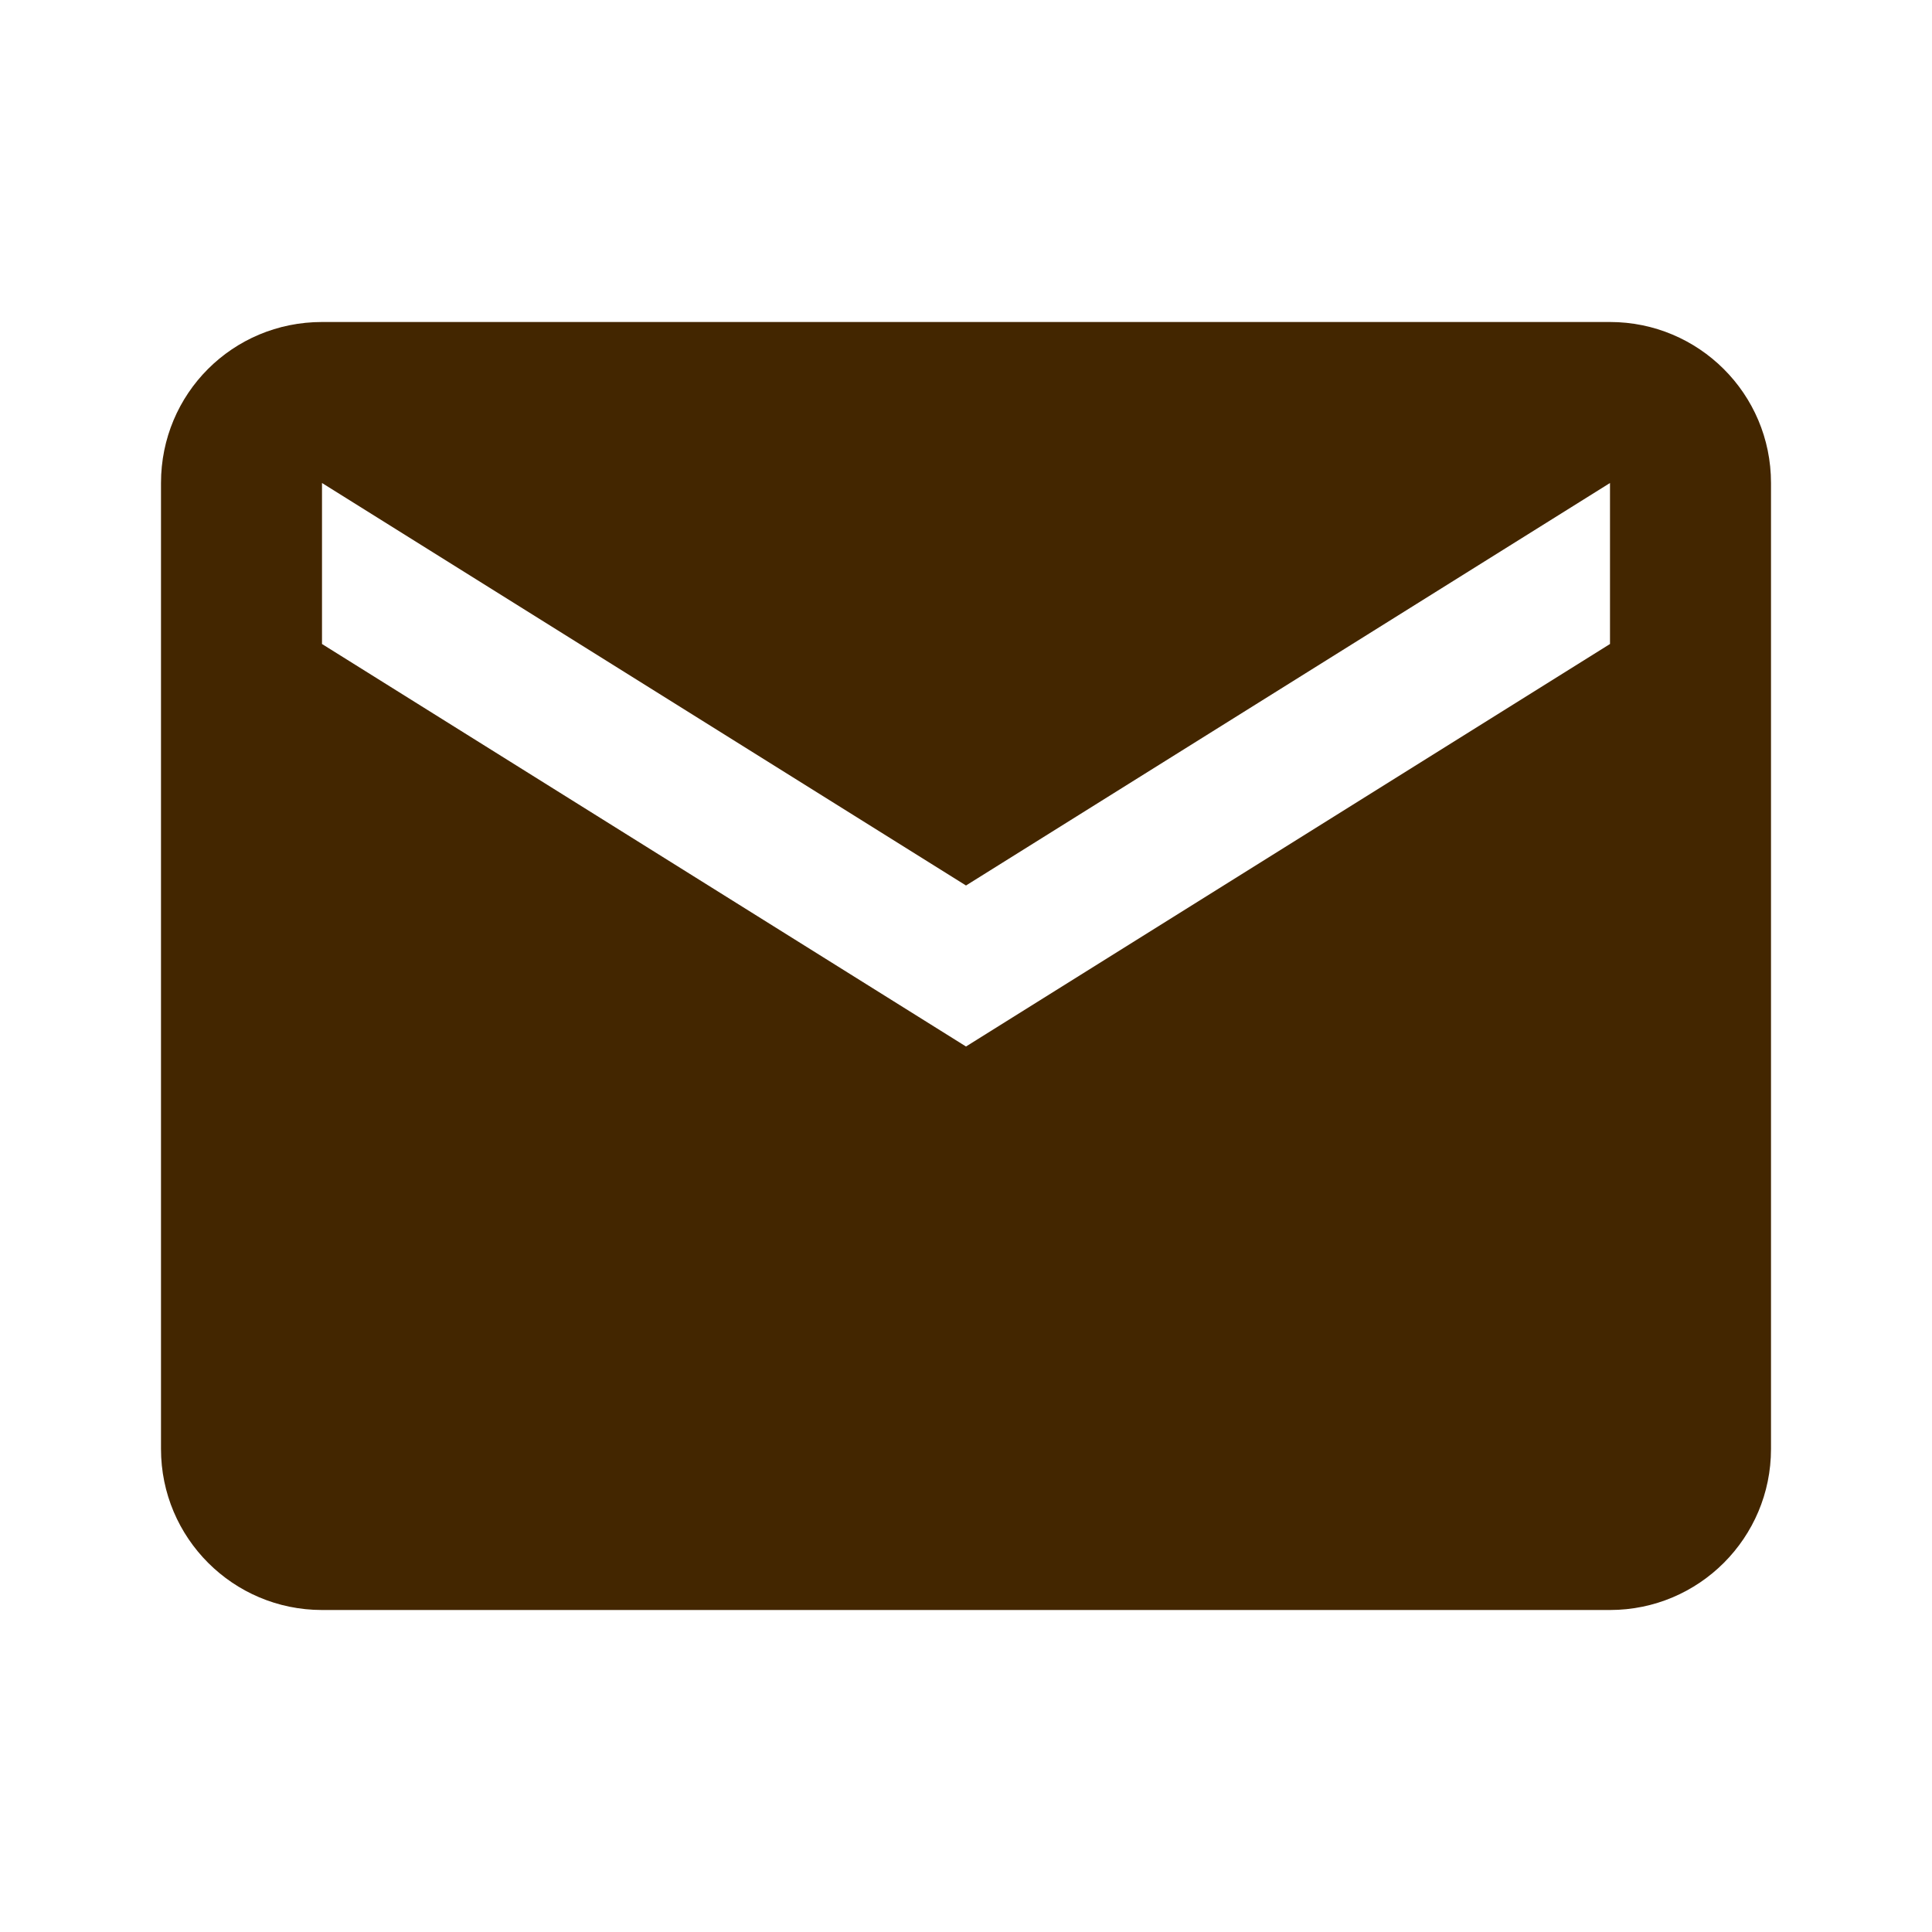
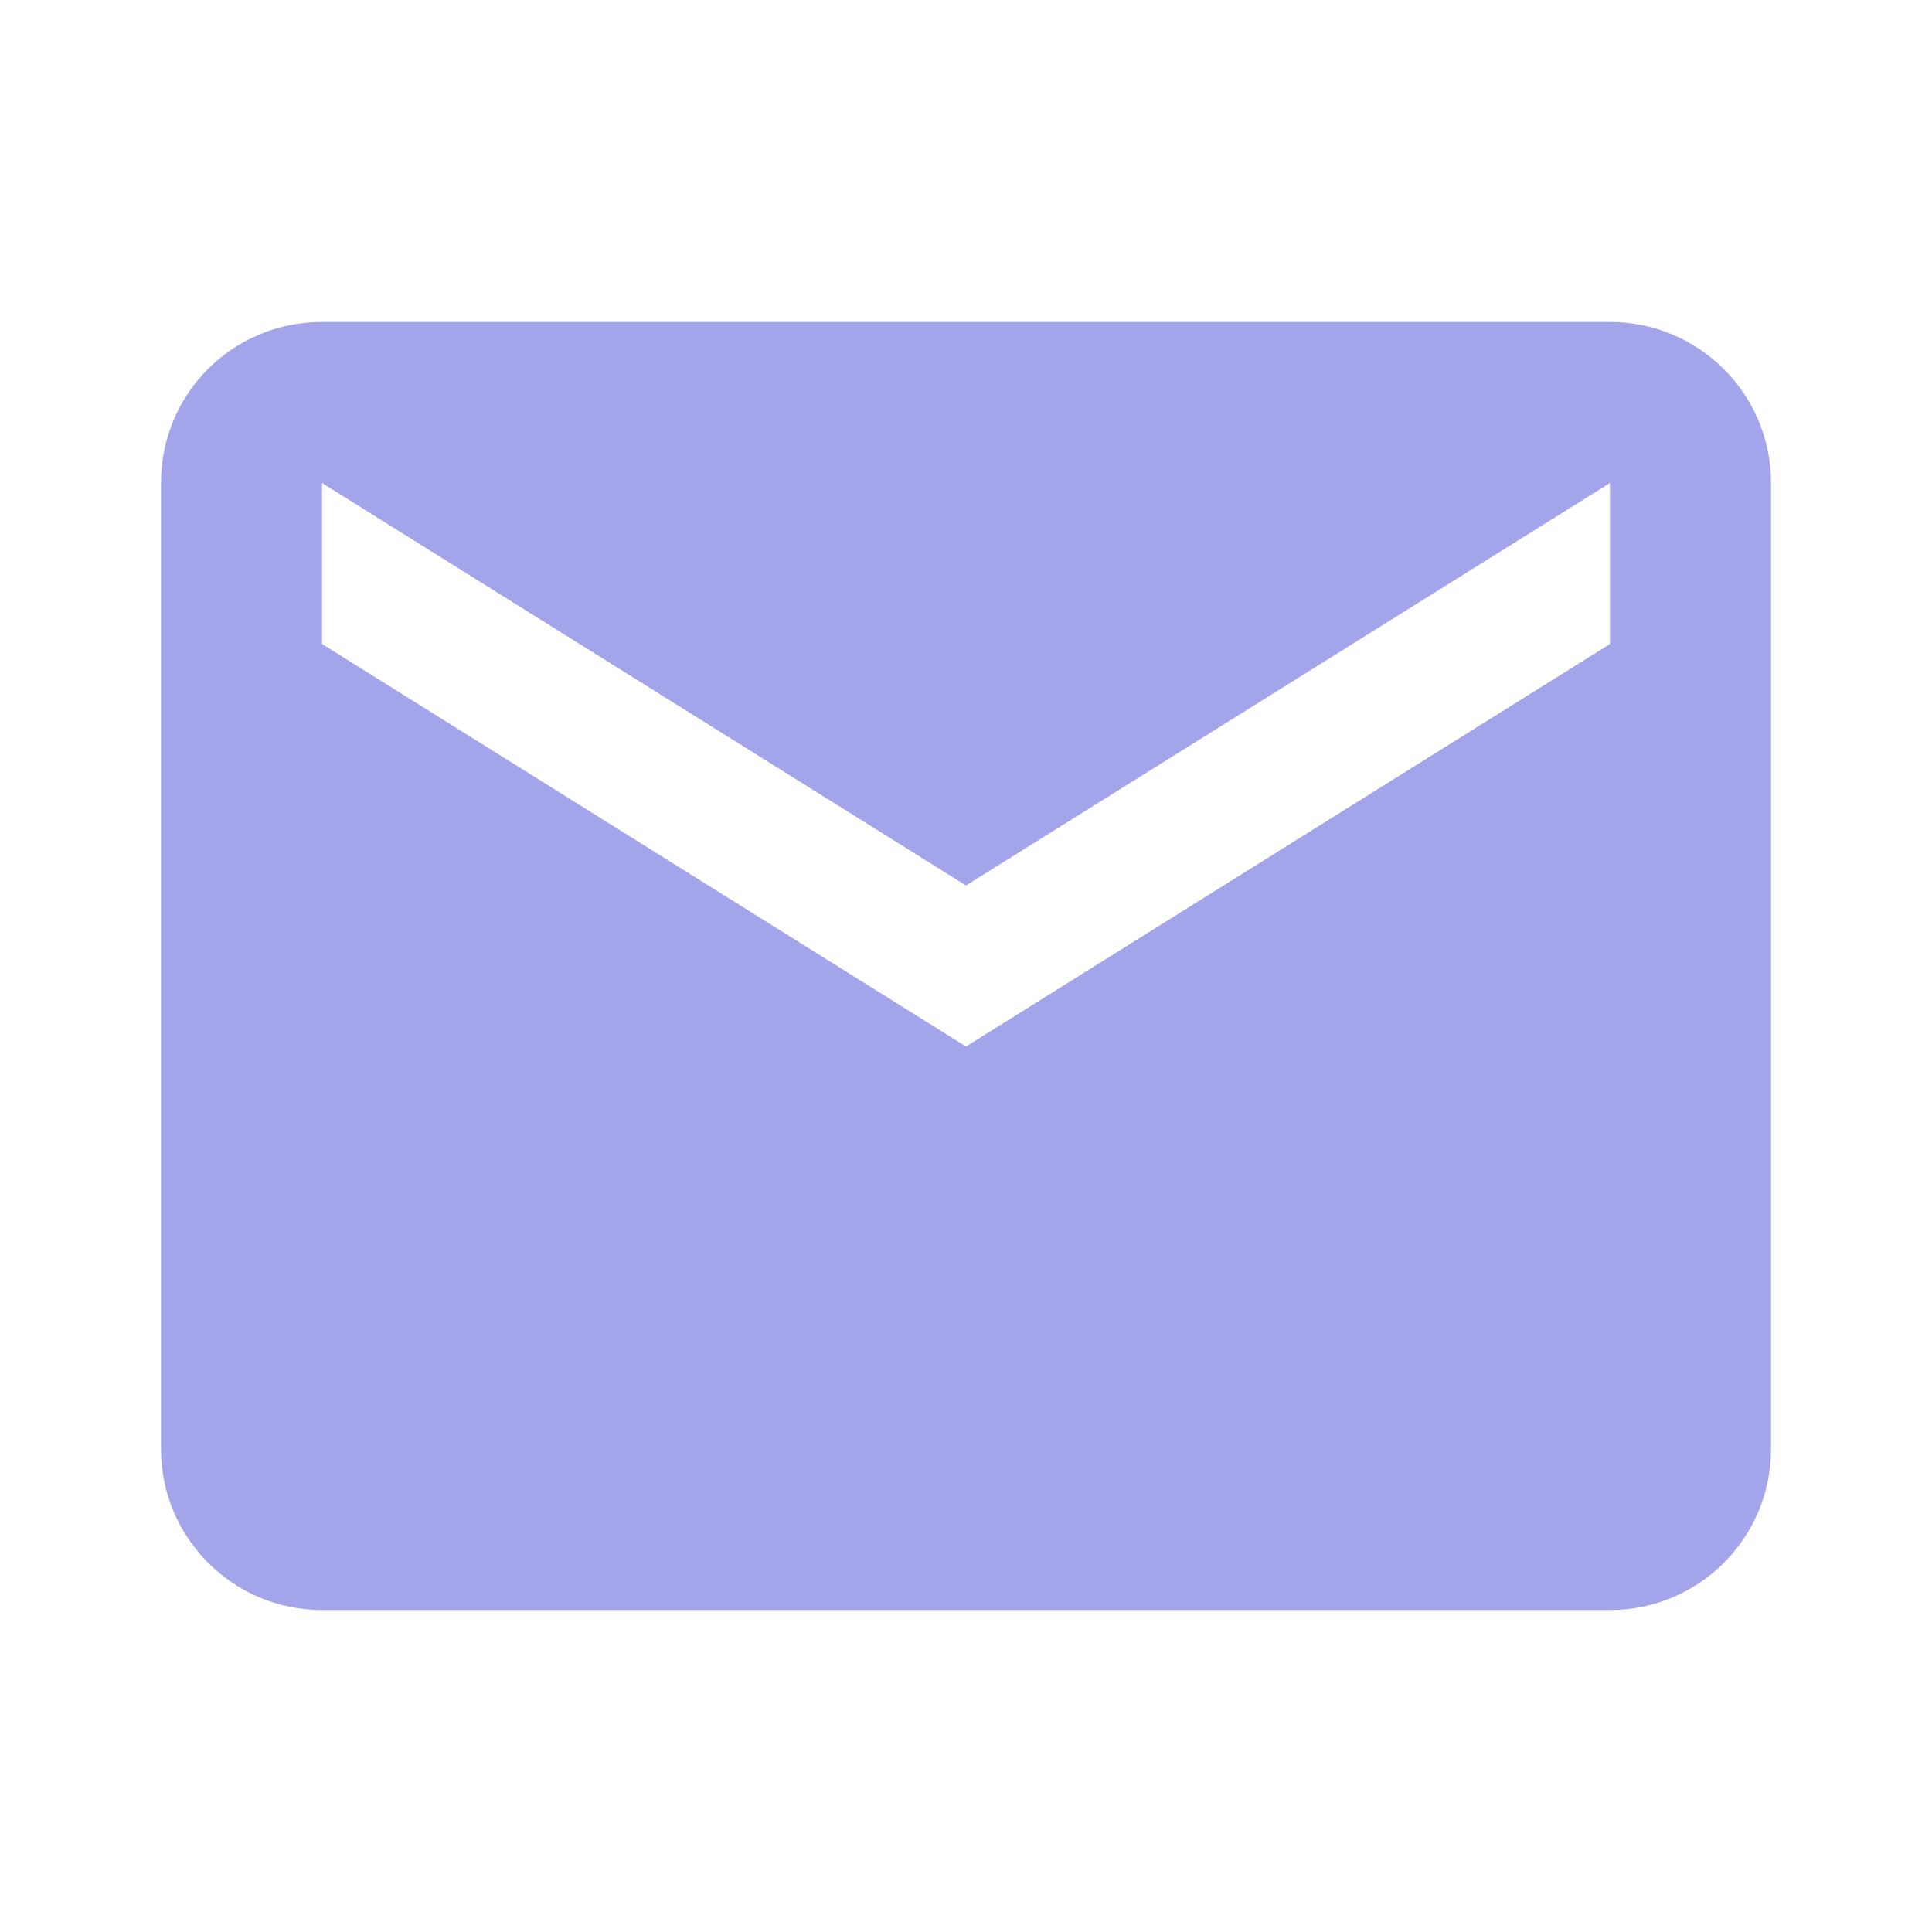
<svg xmlns="http://www.w3.org/2000/svg" viewBox="0 0 24 24">
-   <path d="M20,8L12,13L4,8V6L12,11L20,6M20,4H4C2.89,4 2,4.89 2,6V18A2,2 0 0,0 4,20H20A2,2 0 0,0 22,18V6C22,4.89 21.1,4 20,4Z" fill="#432600" />
+   <path d="M20,8L12,13L4,8V6L12,11L20,6M20,4H4C2.89,4 2,4.89 2,6V18A2,2 0 0,0 4,20H20A2,2 0 0,0 22,18V6C22,4.89 21.1,4 20,4Z" fill="#a4a4eb" />
</svg>
